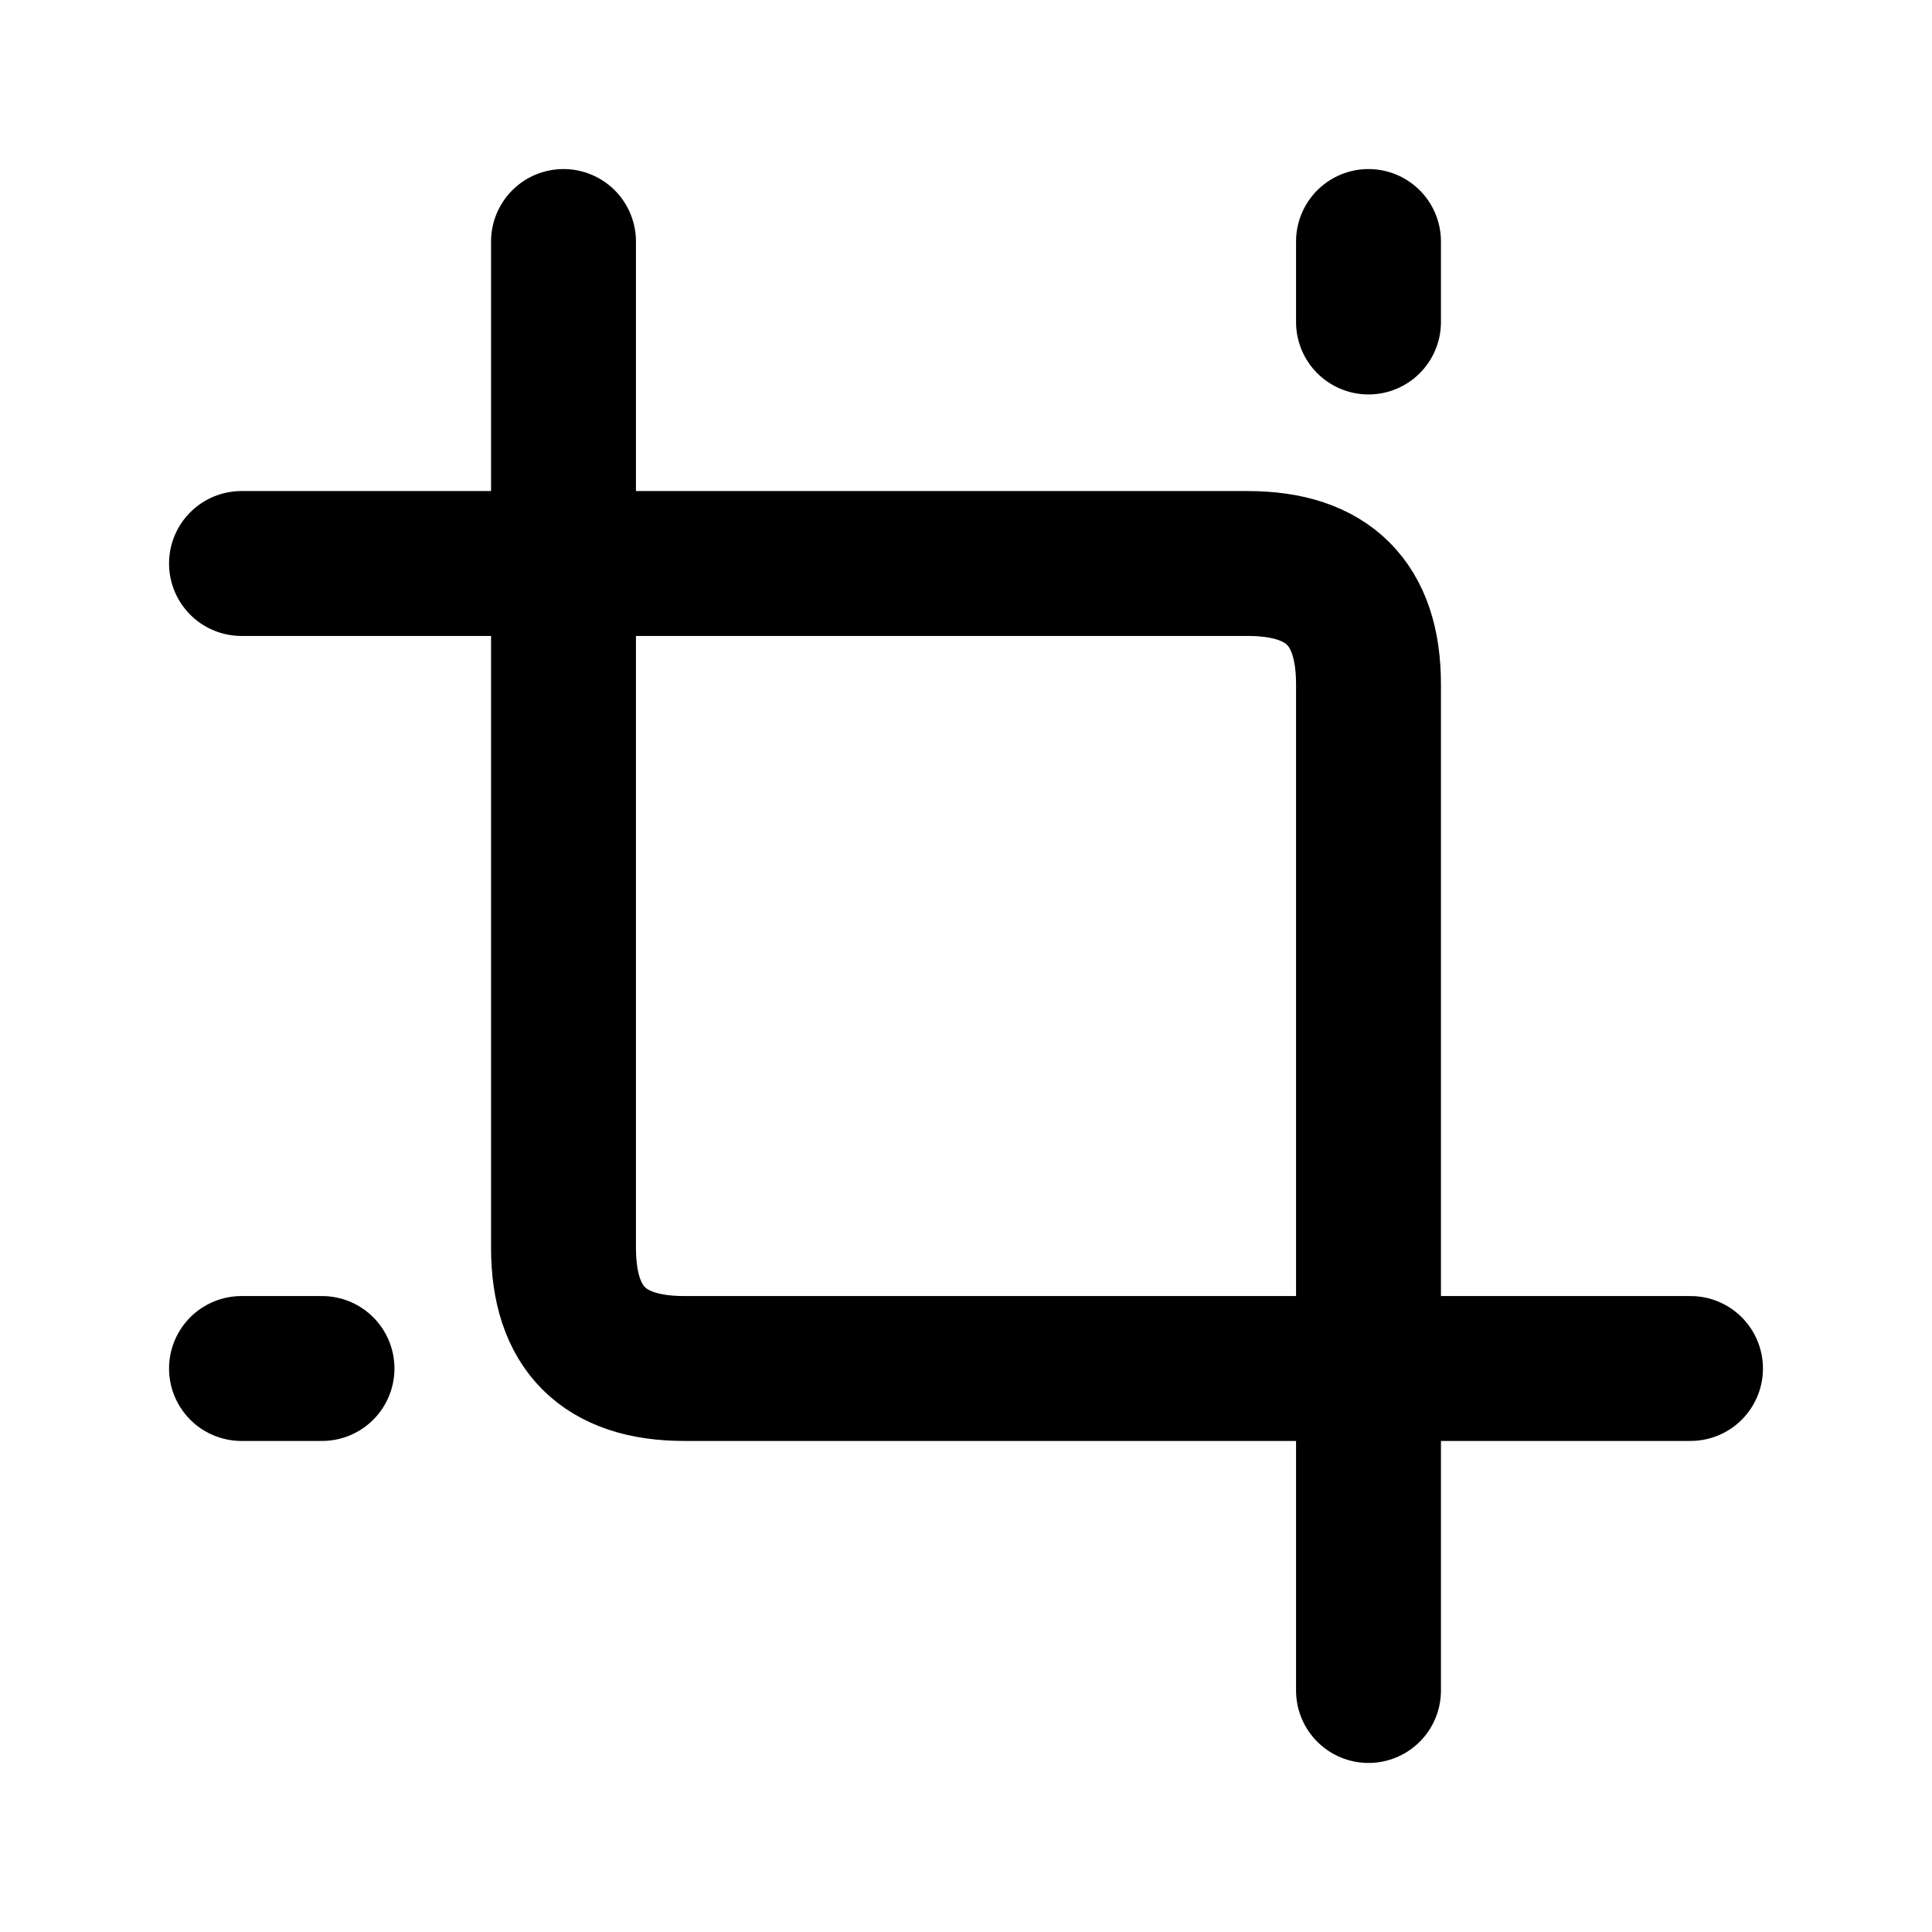
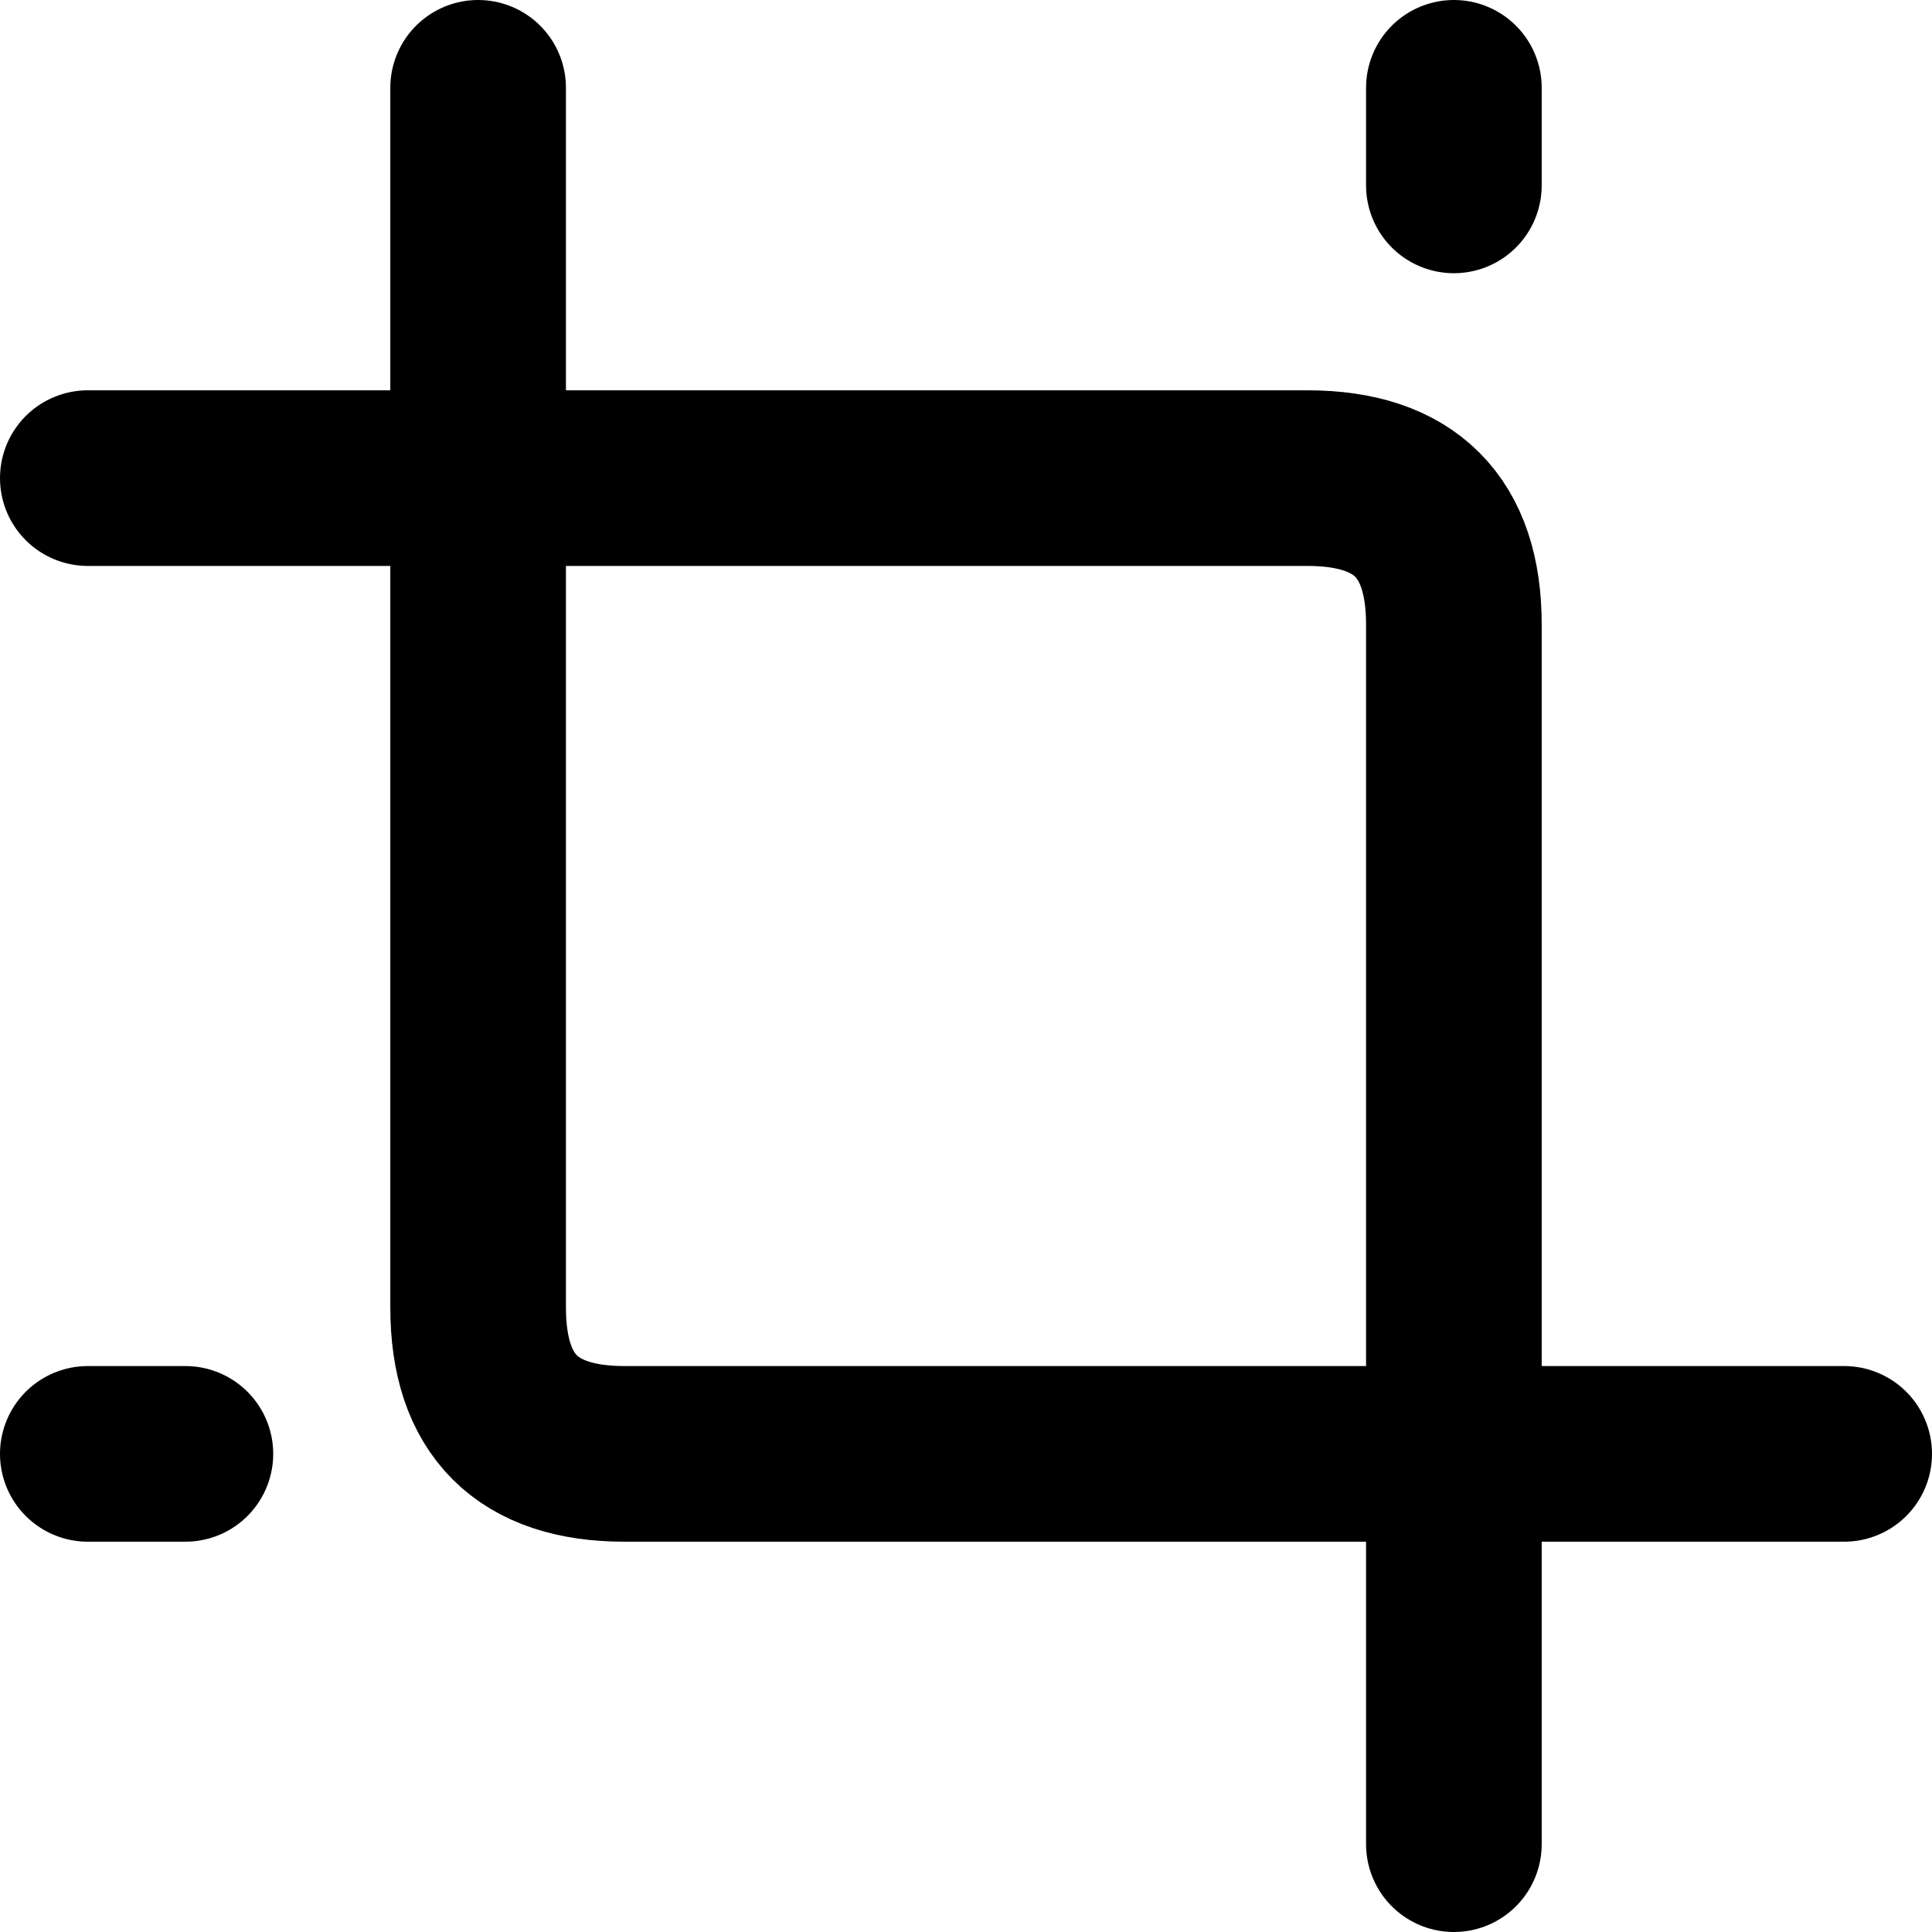
- <svg xmlns="http://www.w3.org/2000/svg" width="24" height="24" viewBox="0 0 24 24" fill="none" stroke="currentColor" stroke-width="1.8" stroke-linecap="round" stroke-linejoin="round">
+ <svg xmlns="http://www.w3.org/2000/svg" width="24" height="24" viewBox="2.1 2.1 19.8 19.8" preserveAspectRatio="xMidYMid meet" fill="none" stroke="currentColor" stroke-width="1.8" stroke-linecap="round" stroke-linejoin="round">
  <path d="M7 3 L7 15.5 C7 16.5 7.5 17 8.5 17 L21 17 M3 7 L15.5 7 C16.5 7 17 7.5 17 8.5 L17 21" />
  <path d="M17 3 L17 4 M3 17 L4 17" />
</svg>
